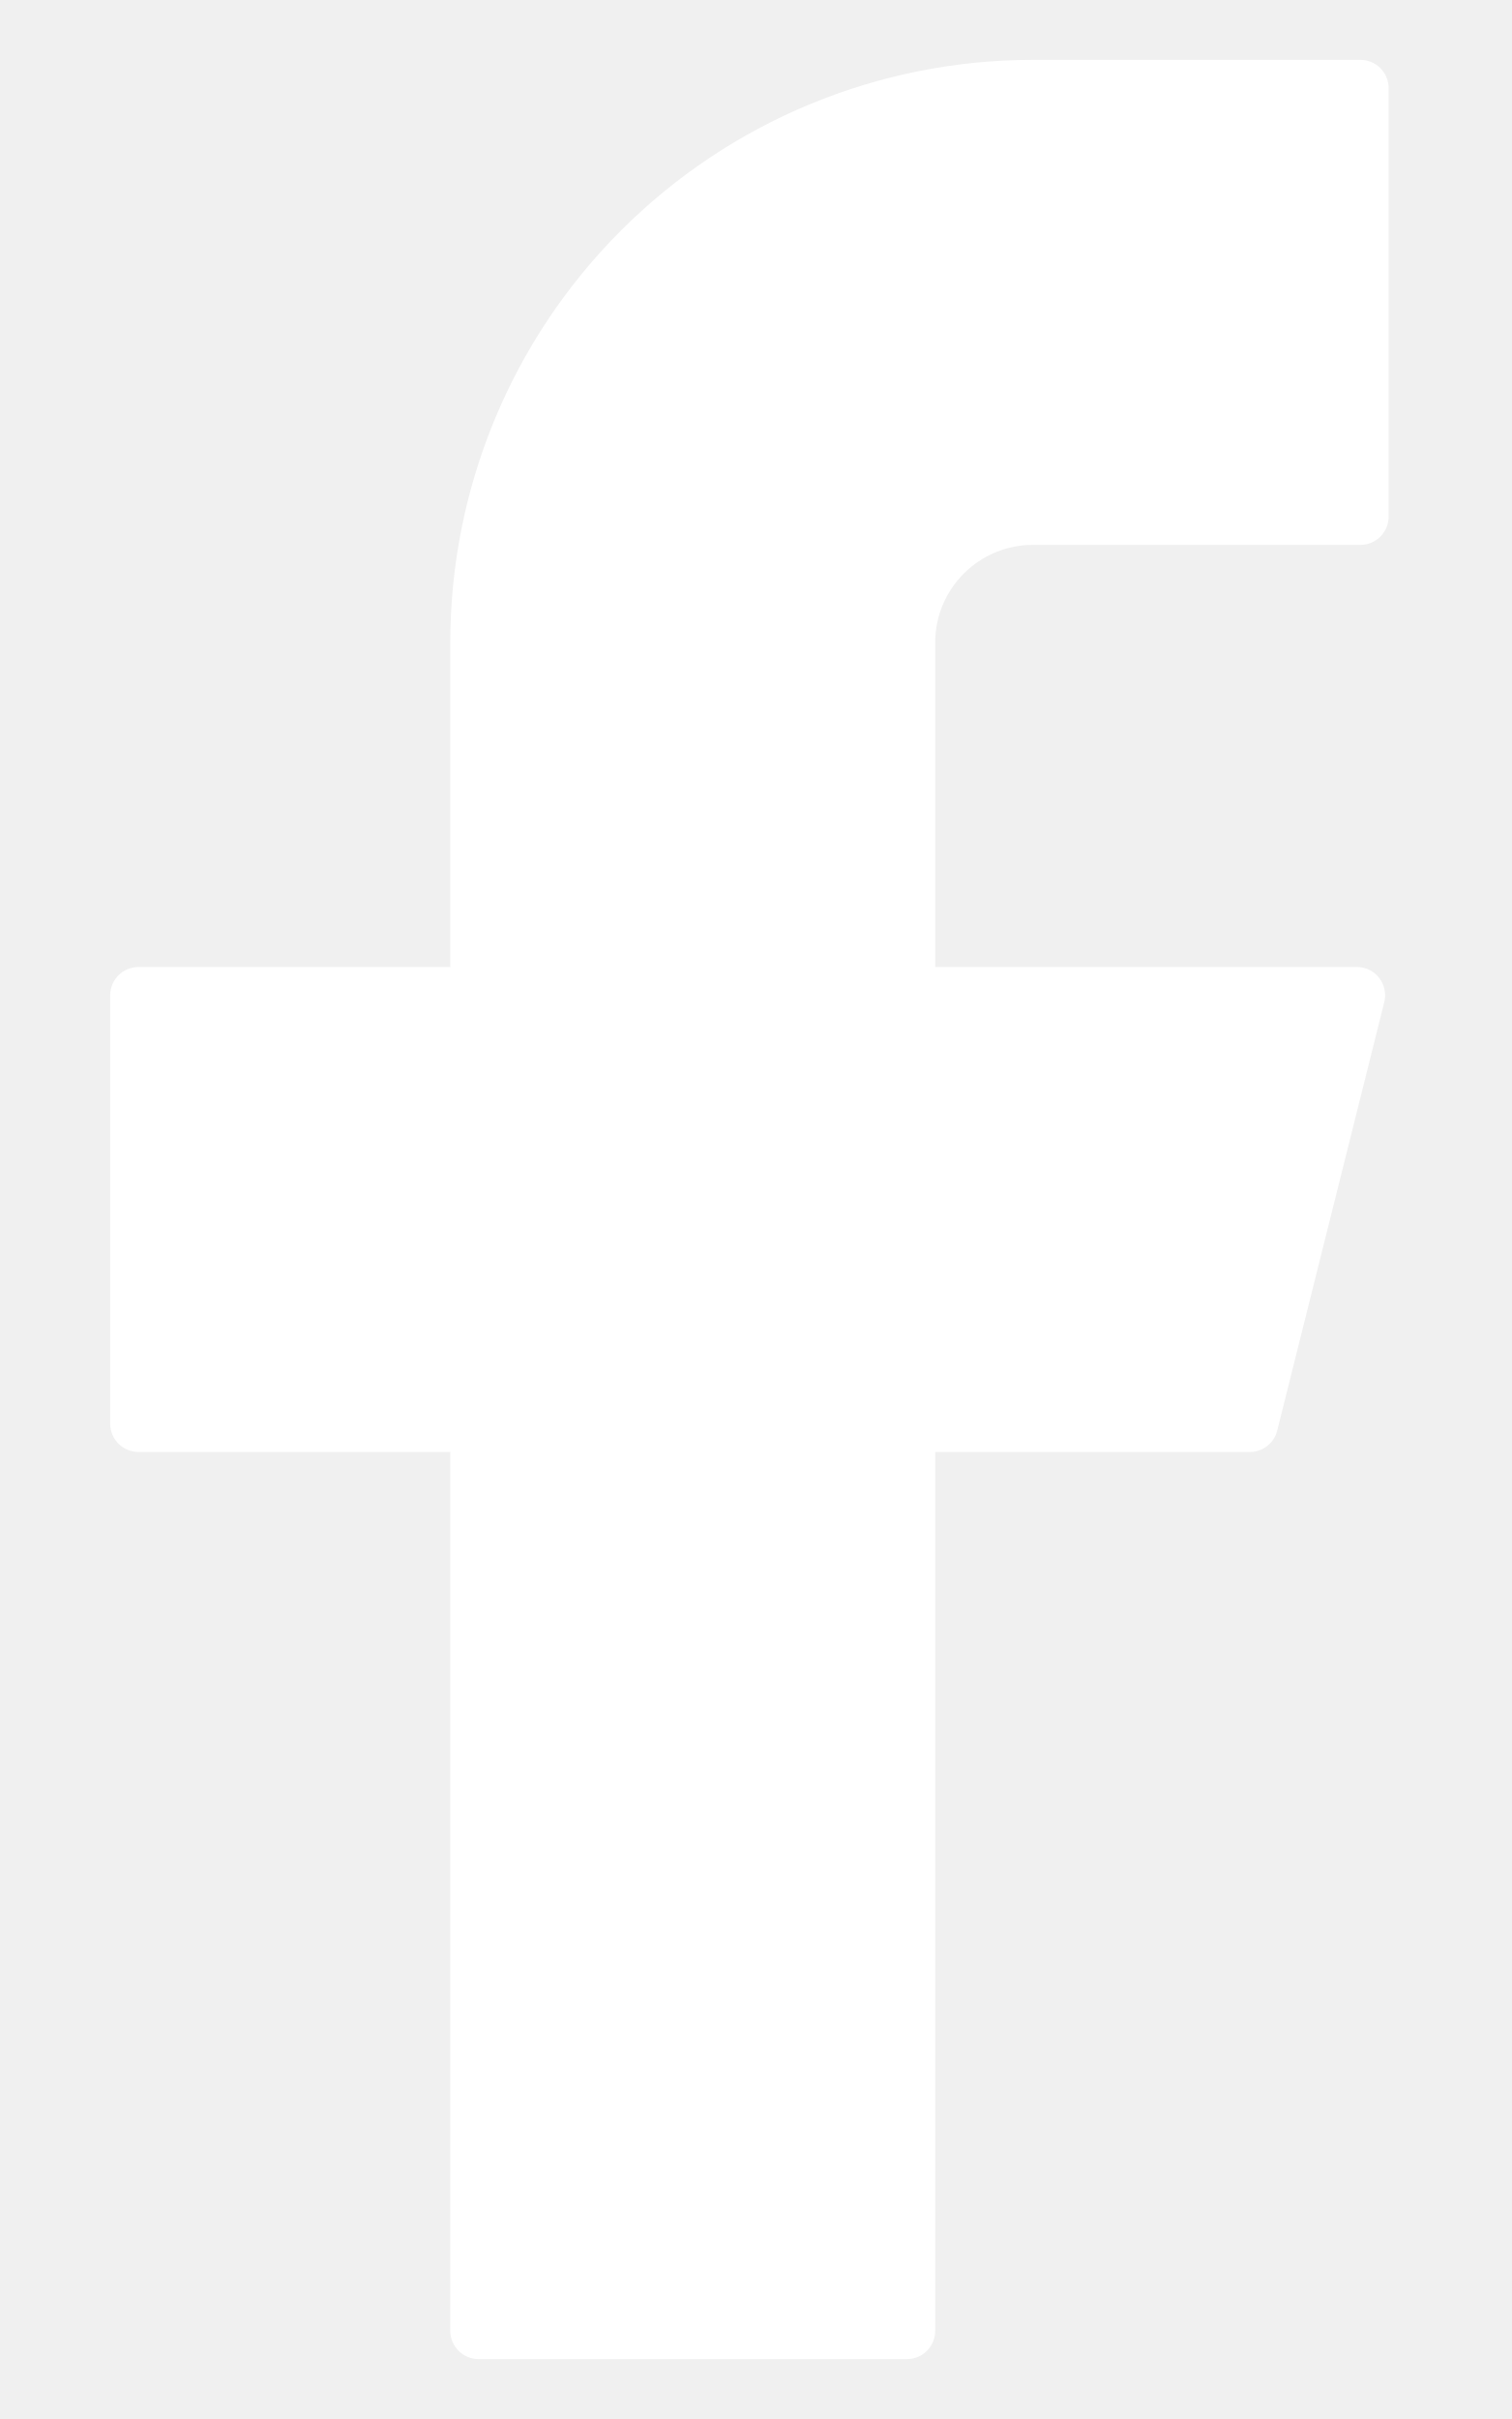
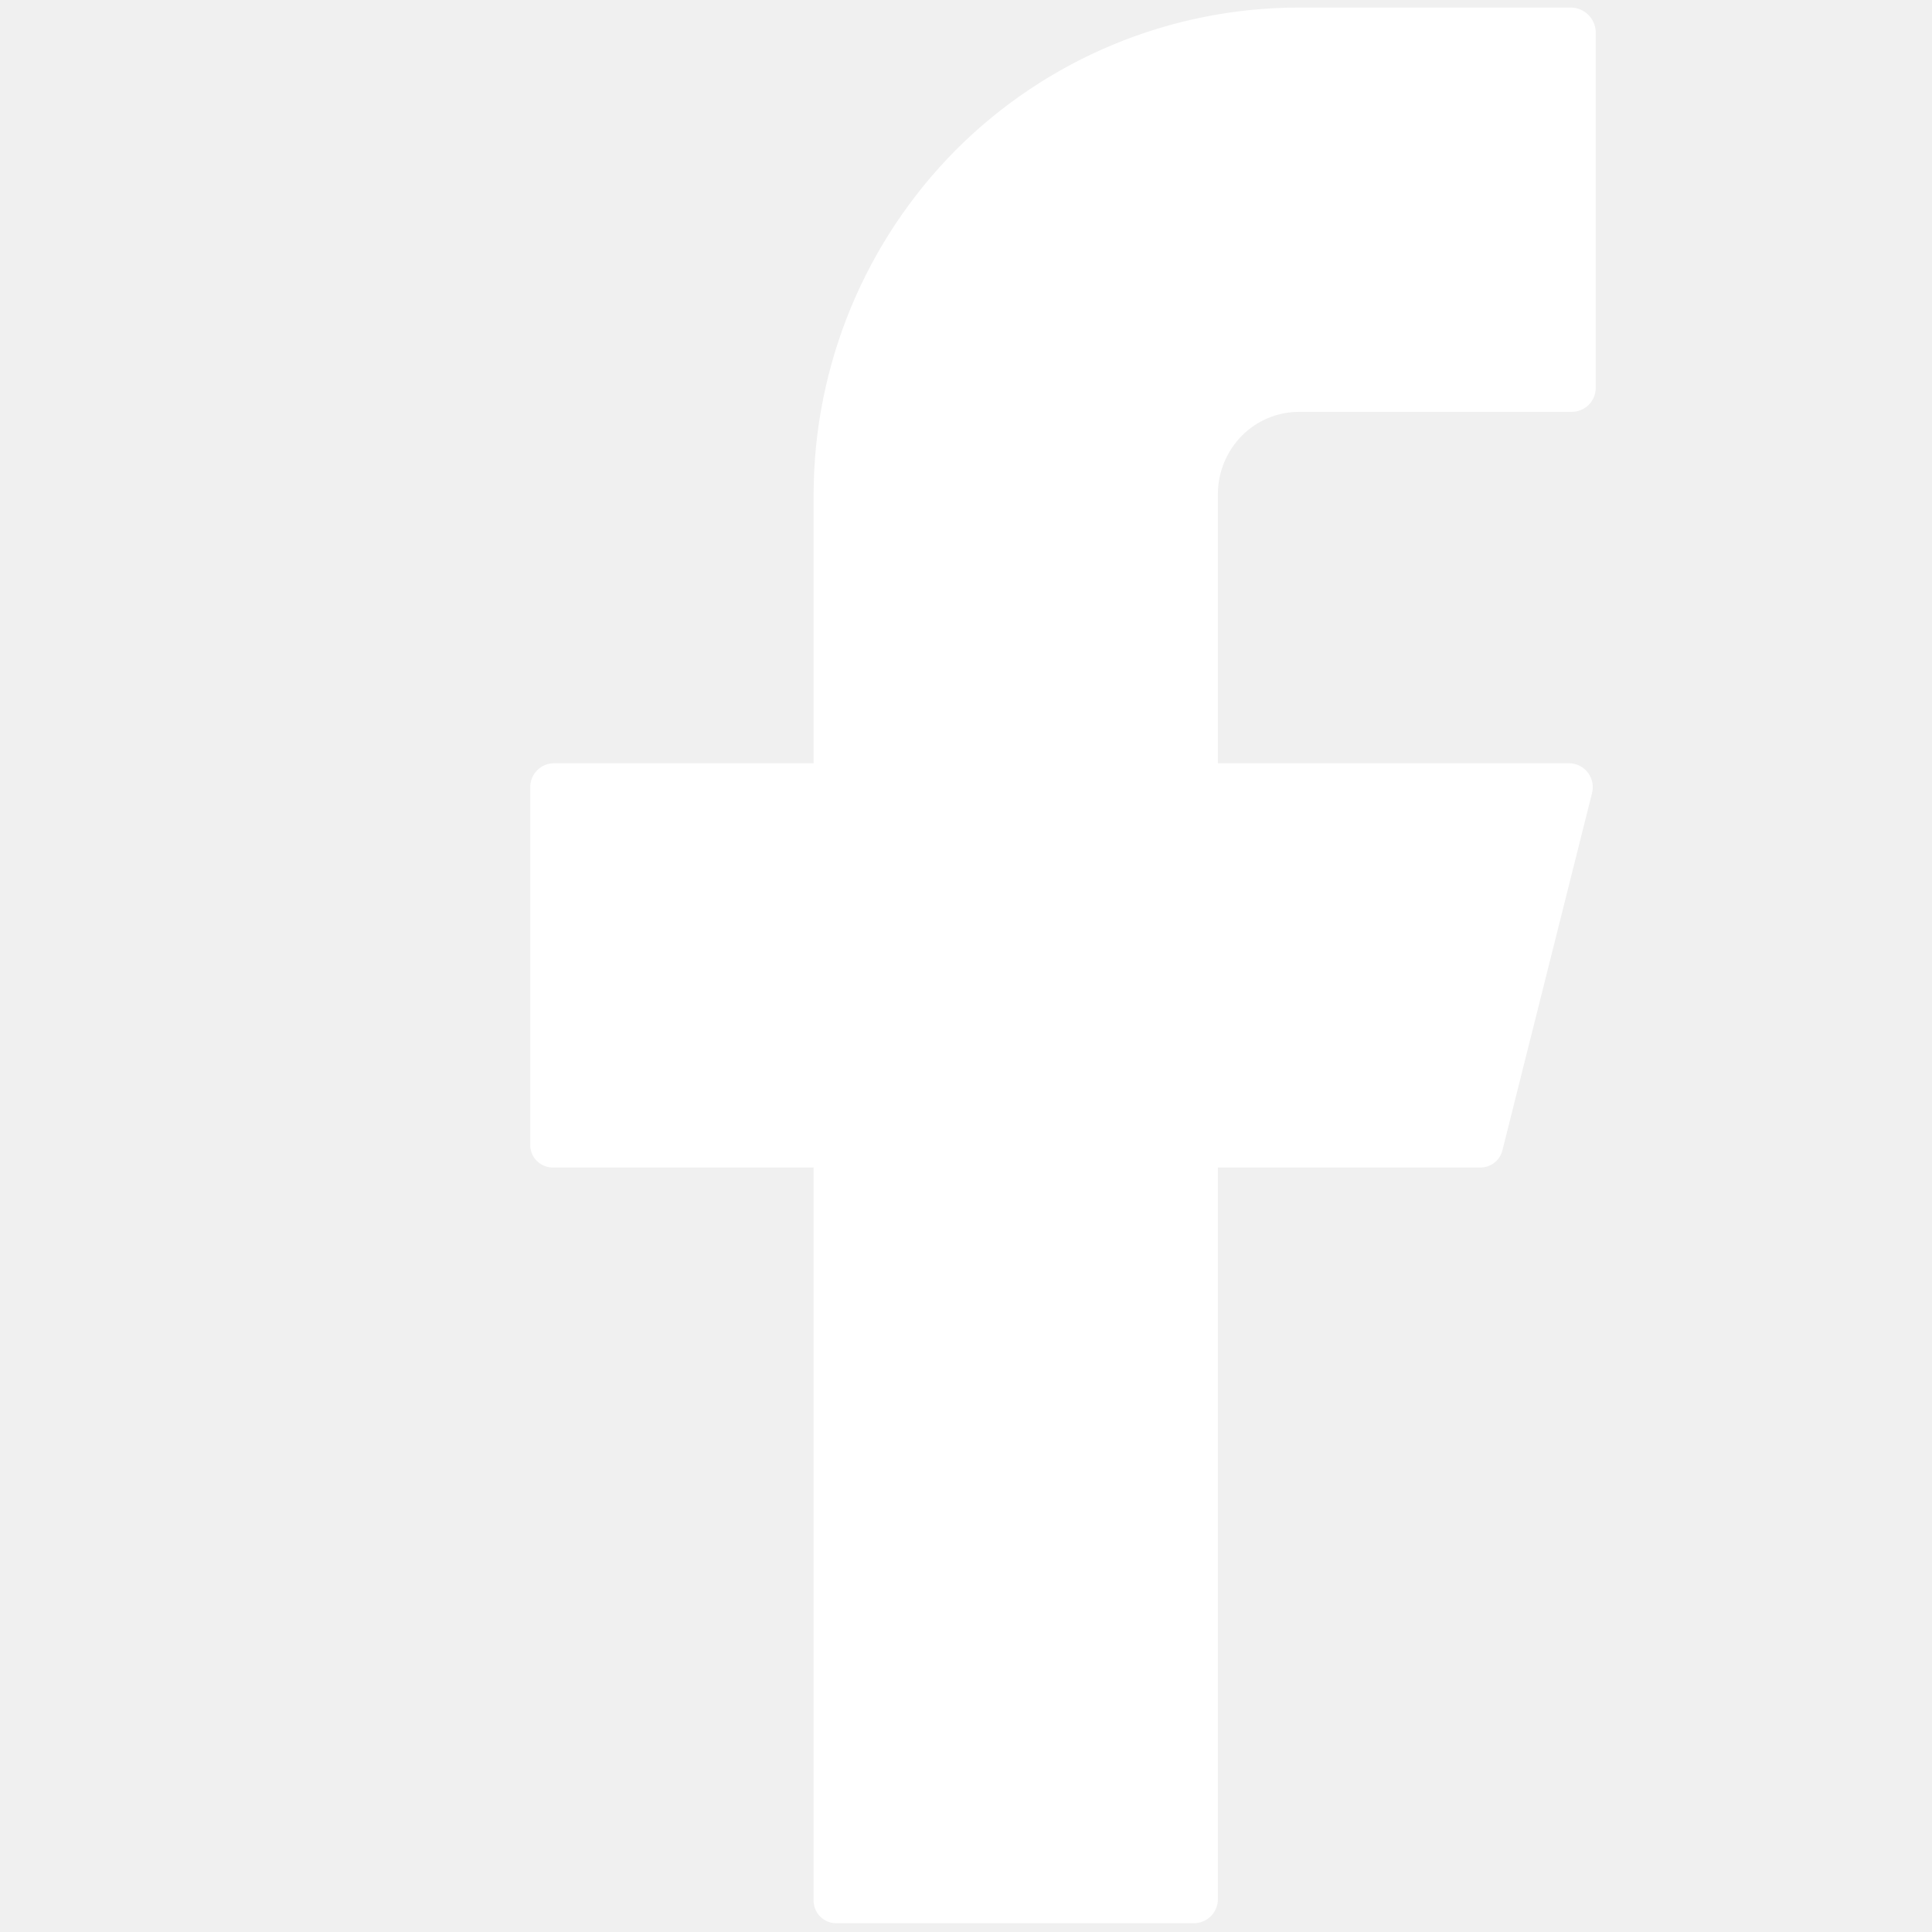
- <svg xmlns="http://www.w3.org/2000/svg" width="10" height="16" viewBox="0 0 10 16" fill="none">
-   <path d="M6.833 0.396C5.811 0.396 4.831 0.802 4.108 1.525C3.385 2.248 2.979 3.228 2.979 4.25V6.396H0.917C0.813 6.396 0.729 6.48 0.729 6.583V9.417C0.729 9.52 0.813 9.604 0.917 9.604H2.979V15.417C2.979 15.52 3.063 15.604 3.167 15.604H6C6.104 15.604 6.187 15.52 6.187 15.417V9.604H8.268C8.354 9.604 8.429 9.546 8.45 9.462L9.158 6.629C9.188 6.511 9.099 6.396 8.977 6.396H6.187V4.25C6.187 4.079 6.255 3.915 6.377 3.793C6.498 3.672 6.662 3.604 6.833 3.604H9C9.104 3.604 9.187 3.52 9.187 3.417V0.583C9.187 0.48 9.104 0.396 9 0.396H6.833Z" fill="white" />
+ <svg xmlns="http://www.w3.org/2000/svg" id="Layer_1" data-name="Layer 1" viewBox="0 0 15.34 15.34">
+   <defs>
+     <style>.cls-1{fill:#fff;}</style>
+   </defs>
+   <path class="cls-1" d="M10.31.06A3.85,3.85,0,0,0,7.59,1.19,3.89,3.89,0,0,0,6.46,3.92V6.06H4.4a.19.19,0,0,0-.19.19V9.08a.18.18,0,0,0,.19.19H6.46v5.81a.18.18,0,0,0,.19.19H9.48a.19.19,0,0,0,.19-.19V9.27h2.08a.18.18,0,0,0,.18-.14l.71-2.83a.19.19,0,0,0-.18-.24H9.67V3.92a.66.66,0,0,1,.19-.46.64.64,0,0,1,.45-.19h2.17a.19.19,0,0,0,.19-.19V.25a.2.2,0,0,0-.19-.19Z" />
</svg>
